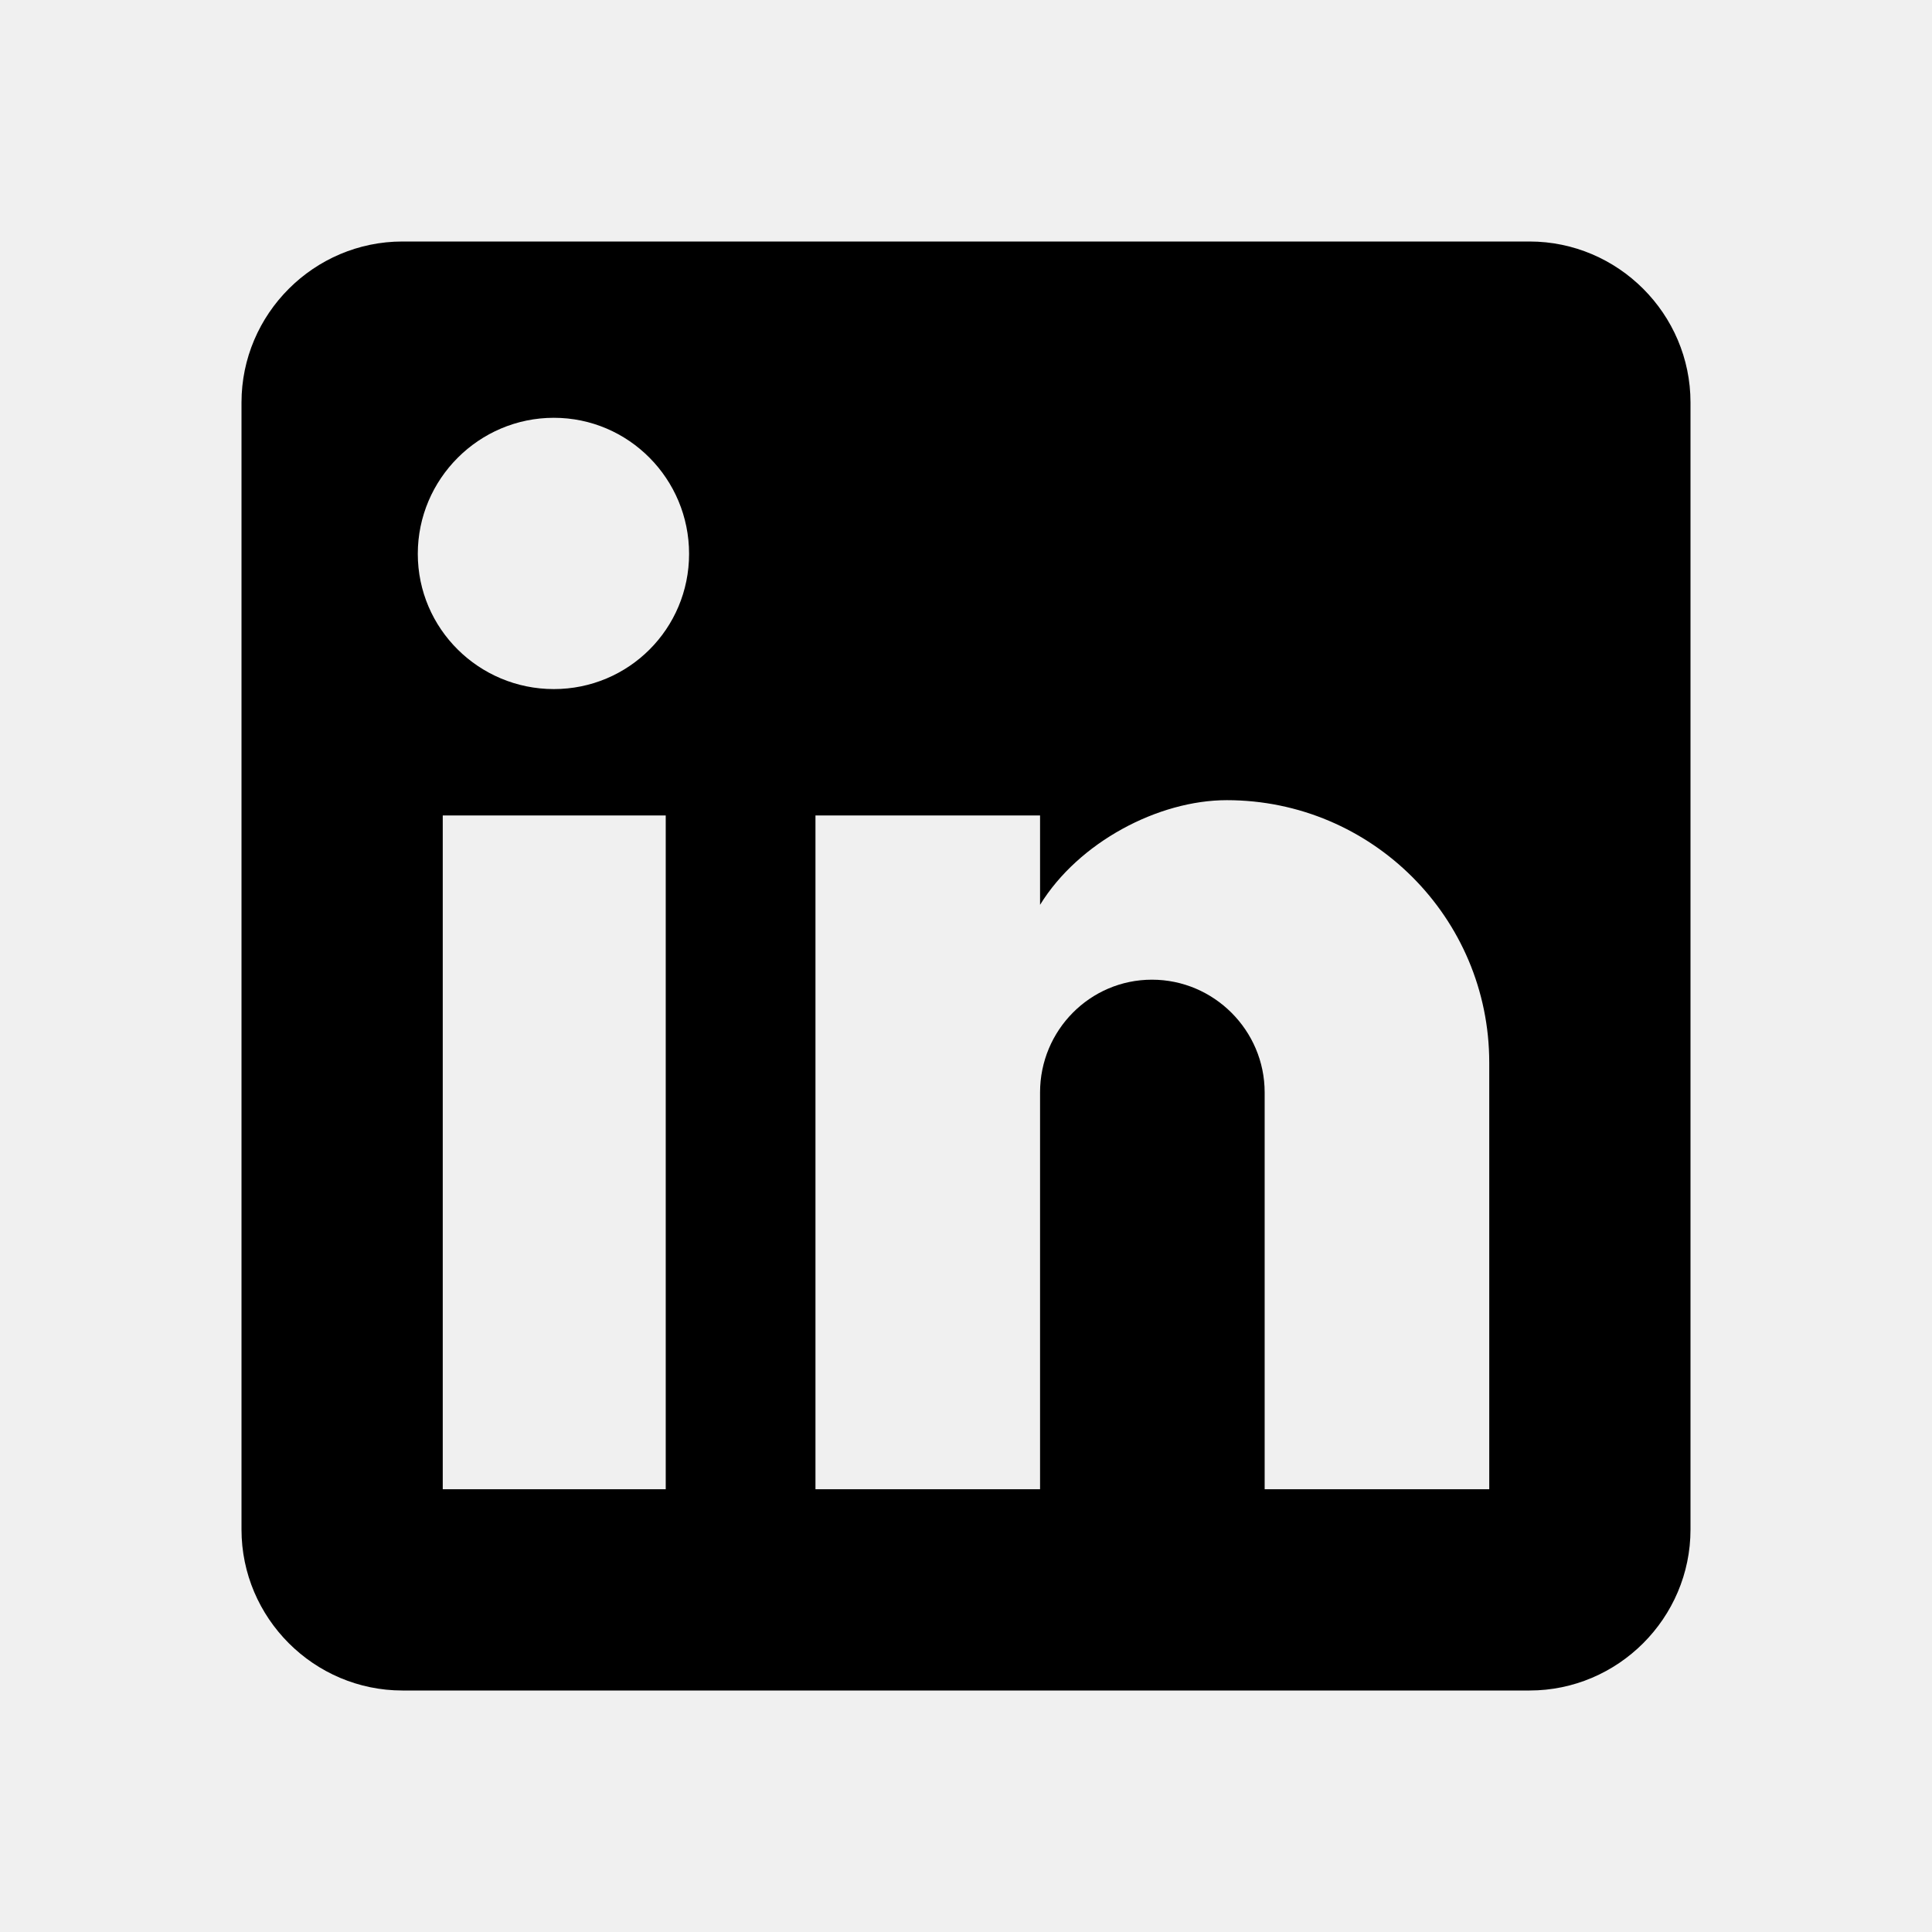
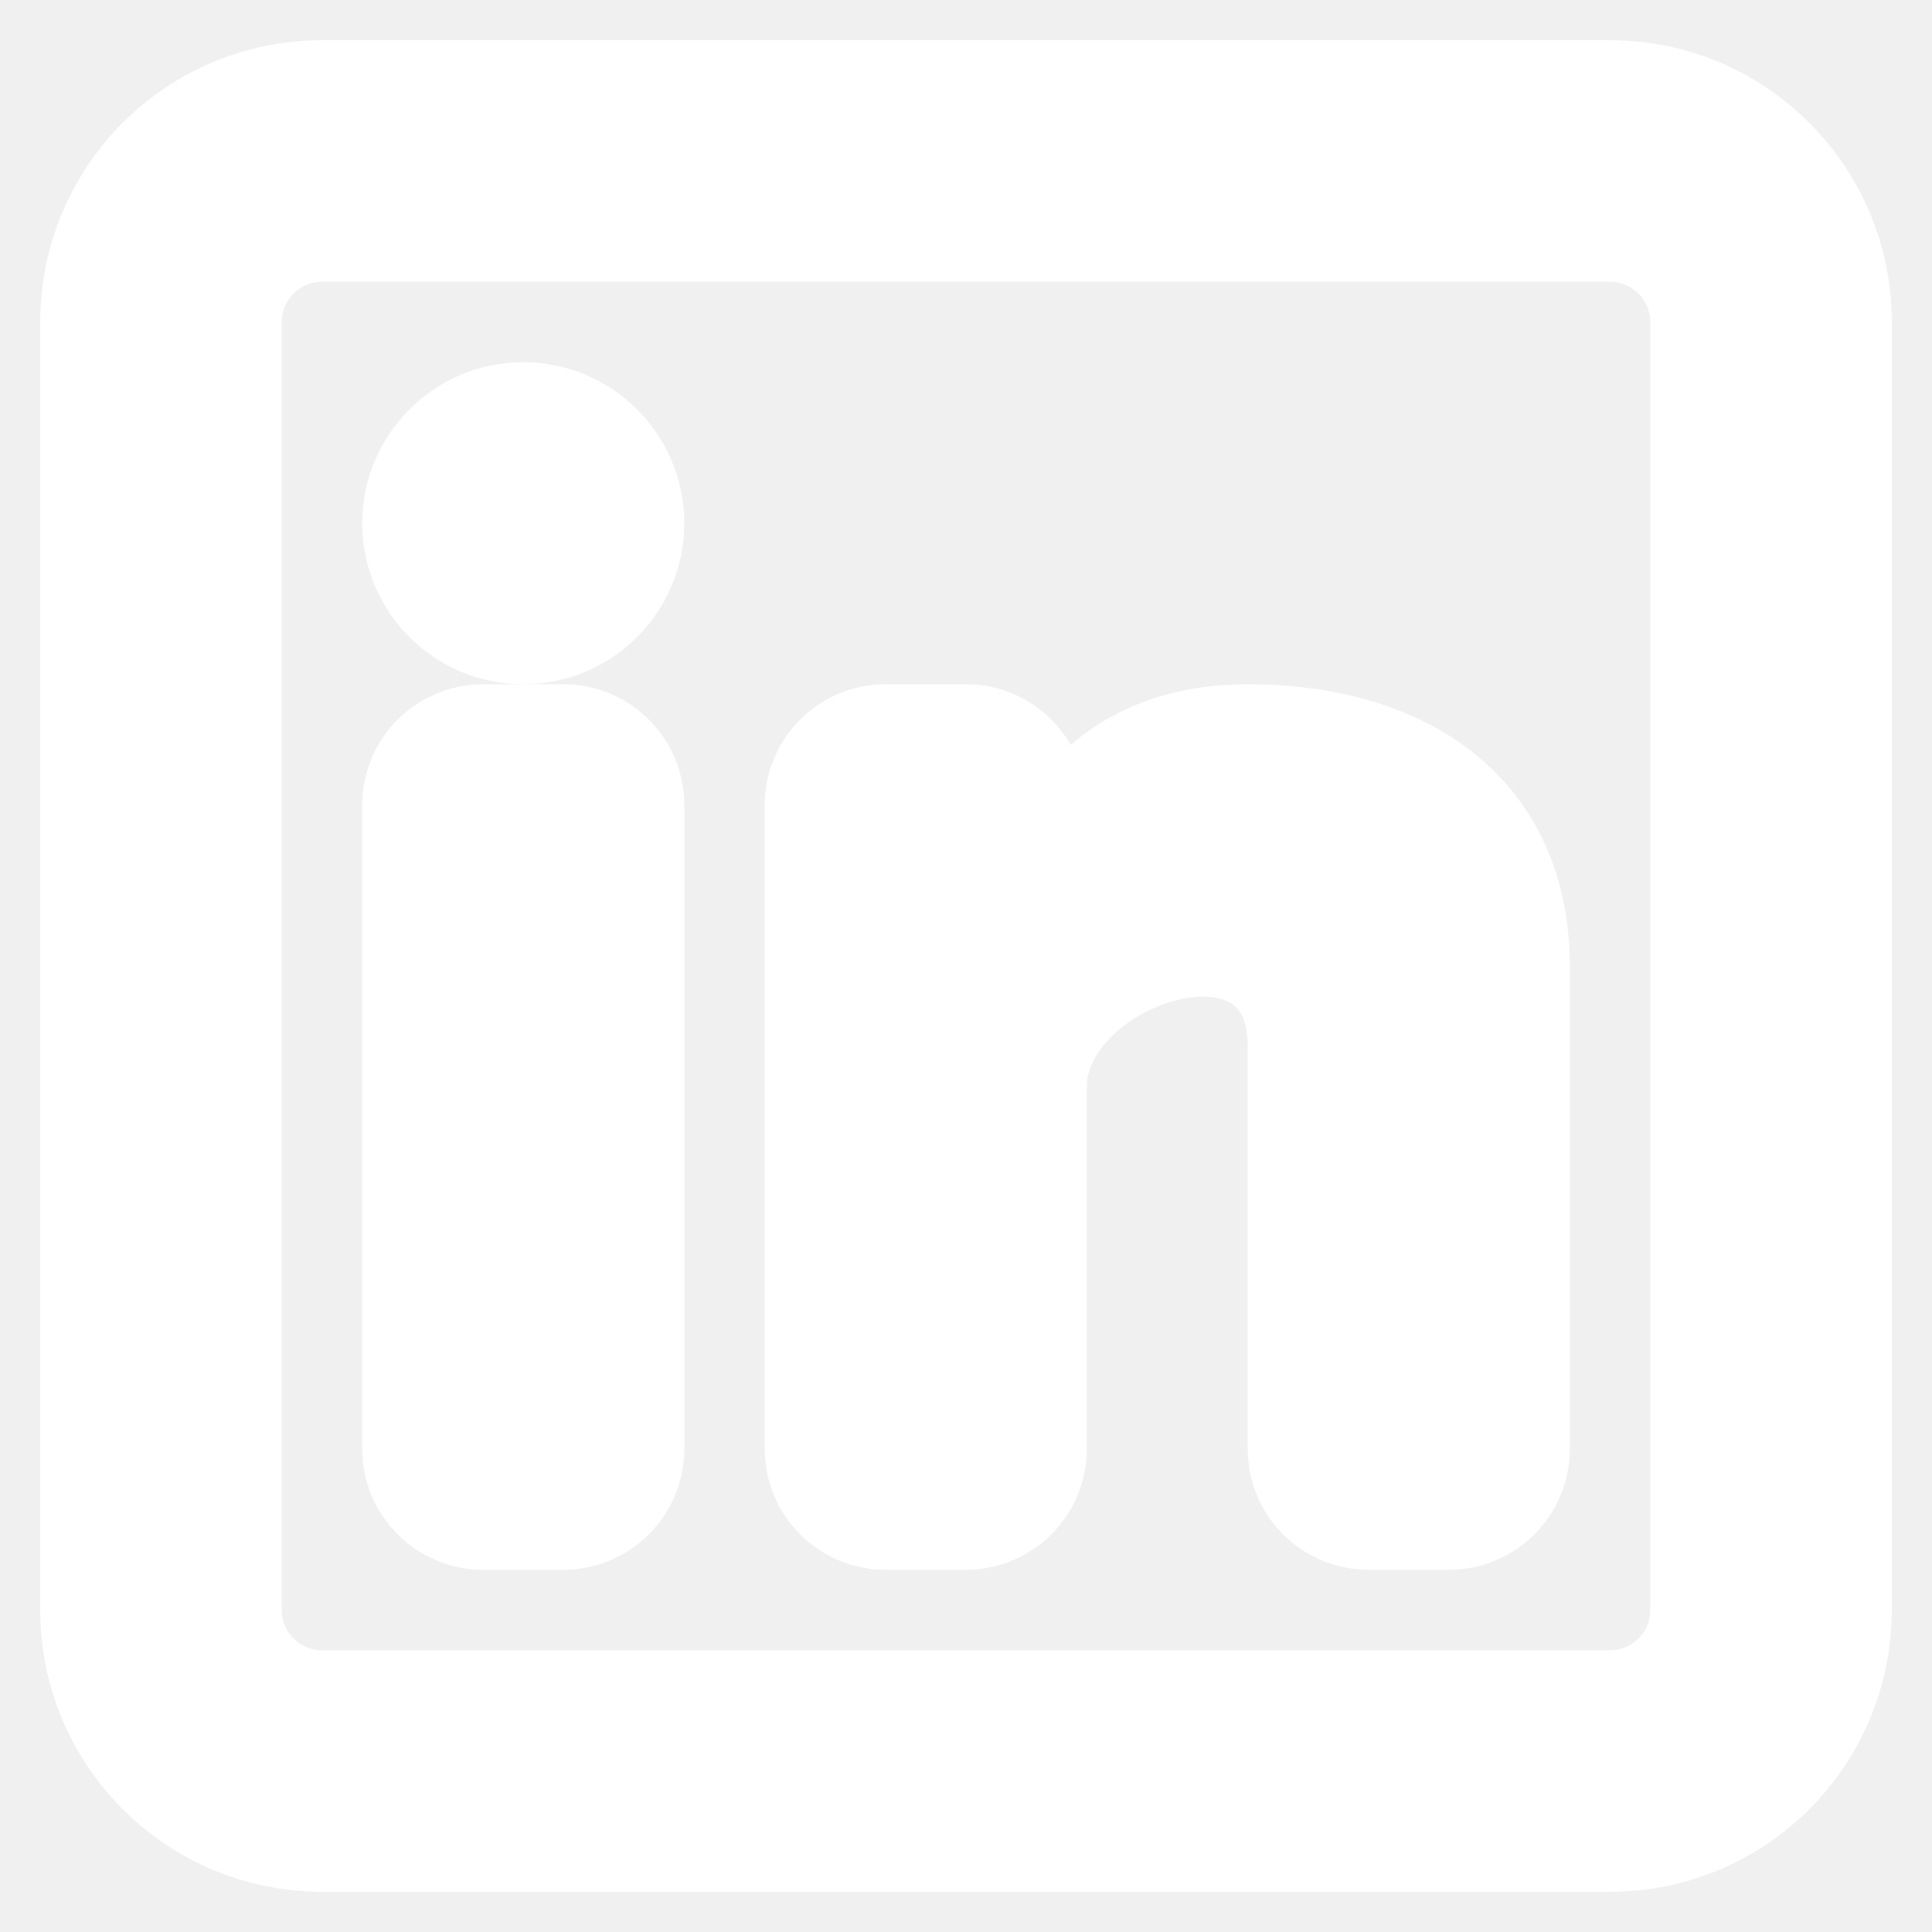
- <svg xmlns="http://www.w3.org/2000/svg" version="1.1" width="24" height="24" viewBox="0 0 24 24">
-   <path d="M19,3C20.1,3 21,3.9 21,5V19C21,20.1 20.1,21 19,21H5C3.9,21 3,20.1 3,19V5C3,3.9 3.9,3 5,3H19M18.5,18.5V13.2C18.5,11.4 17.04,9.94 15.24,9.94C14.39,9.94 13.4,10.46 12.92,11.24V10.13H10.13V18.5H12.92V13.57C12.92,12.8 13.54,12.17 14.31,12.17C15.08,12.17 15.71,12.8 15.71,13.57V18.5H18.5M6.88,8.56C7.81,8.56 8.56,7.81 8.56,6.88C8.56,5.95 7.81,5.19 6.88,5.19C5.95,5.19 5.19,5.95 5.19,6.88C5.19,7.81 5.95,8.56 6.88,8.56M8.27,18.5V10.13H5.5V18.5H8.27Z" />
+ <svg xmlns="http://www.w3.org/2000/svg" width="800px" height="800px" viewBox="0 0 24 24" fill="none" stroke="#ffffff">
+   <g id="SVGRepo_bgCarrier" stroke-width="0" />
+   <g id="SVGRepo_tracerCarrier" stroke-linecap="round" stroke-linejoin="round" />
+   <g id="SVGRepo_iconCarrier">
+     <path d="M6.5 8C7.328 8 8 7.328 8 6.5C8 5.672 7.328 5 6.5 5C5.672 5 5 5.672 5 6.5C5 7.328 5.672 8 6.5 8Z" fill="#ffffff" />
+     <path d="M5 10C5 9.448 5.448 9 6 9H7C7.552 9 8 9.448 8 10V18C8 18.552 7.552 19 7 19H6C5.448 19 5 18.552 5 18V10Z" fill="#ffffff" />
+     <path d="M11 19H12C12.552 19 13 18.552 13 18V13.5C13 12 16 11 16 13V18C16 18.553 16.448 19 17 19H18C18.552 19 19 18.552 19 18V12C19 10 17.5 9 15.5 9C13.5 9 13 10.5 13 10.5V10C13 9.448 12.552 9 12 9H11C10.448 9 10 9.448 10 10V18C10 18.552 10.448 19 11 19Z" fill="#ffffff" />
+     <path fill-rule="evenodd" clip-rule="evenodd" d="M20 1C21.657 1 23 2.343 23 4V20C23 21.657 21.657 23 20 23H4C2.343 23 1 21.657 1 20V4C1 2.343 2.343 1 4 1H20ZM20 3C20.552 3 21 3.448 21 4V20C21 20.552 20.552 21 20 21H4C3.448 21 3 20.552 3 20V4C3 3.448 3.448 3 4 3H20Z" fill="#ffffff" />
+   </g>
</svg>
